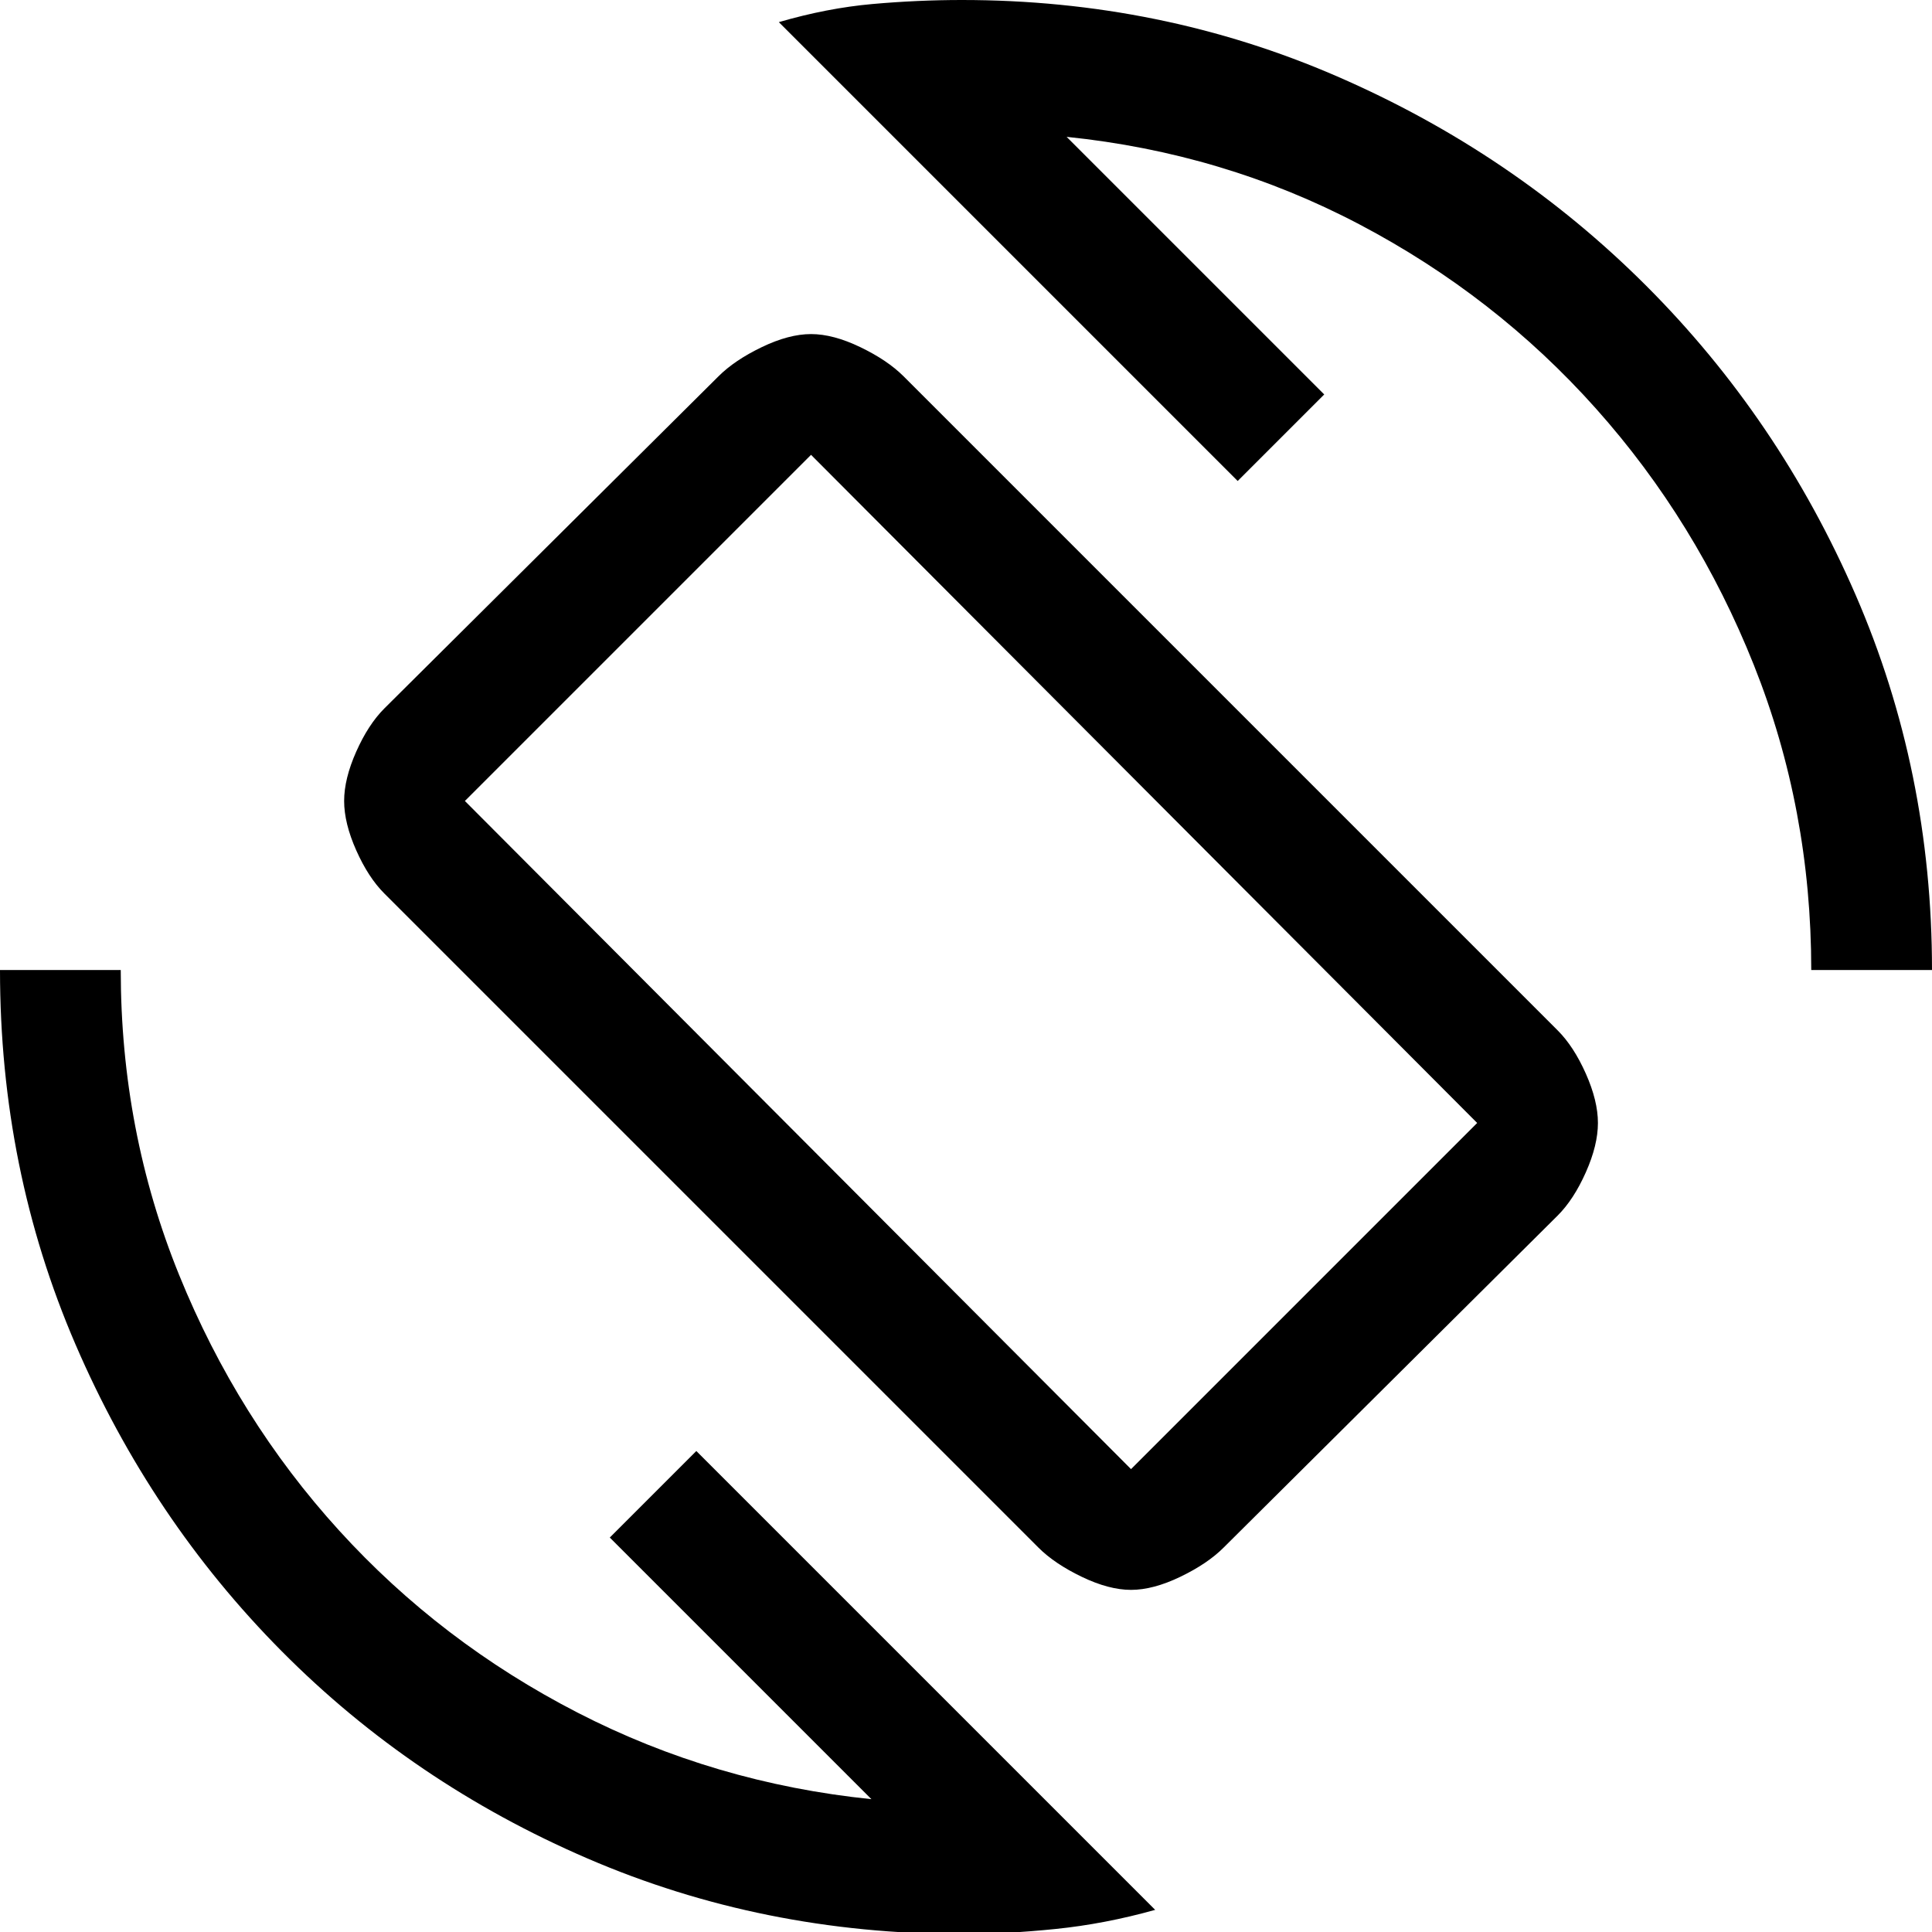
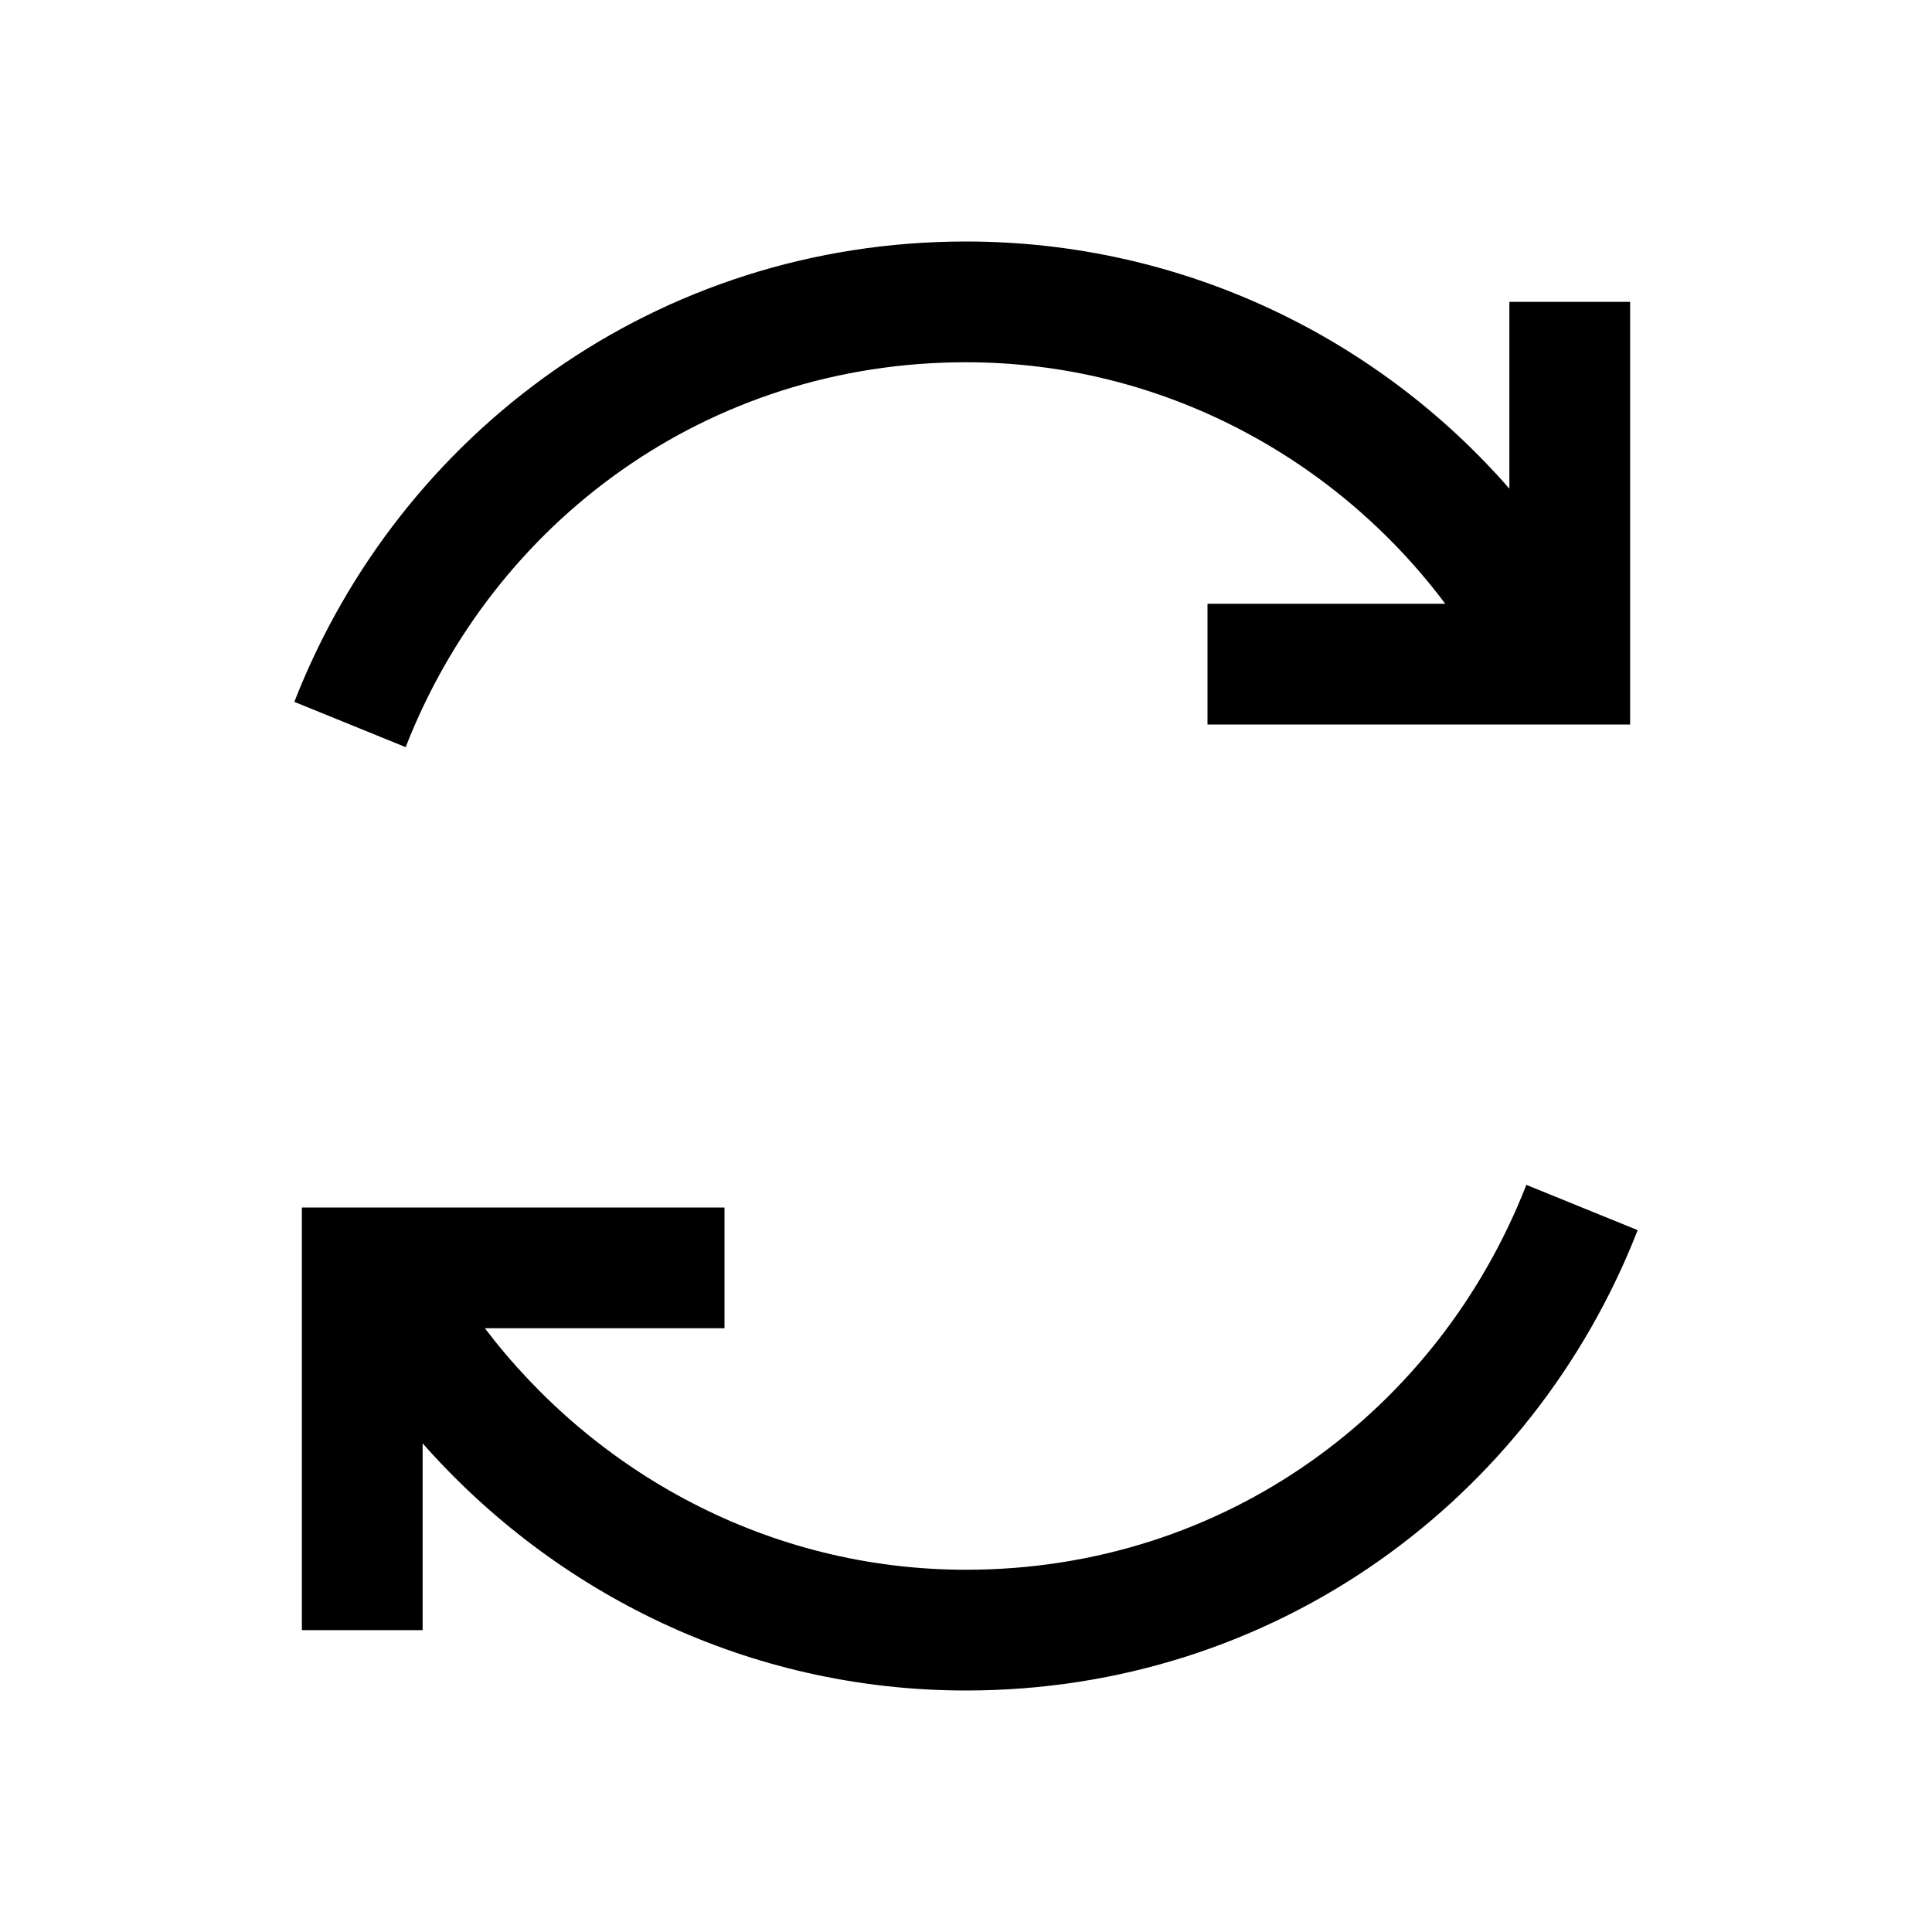
- <svg xmlns="http://www.w3.org/2000/svg" height="48" width="48">
-   <path d="M25.8 38.45 9.55 22.2q-.4-.4-.7-1.075-.3-.675-.3-1.225t.3-1.225q.3-.675.7-1.075l8.3-8.25q.4-.4 1.075-.725Q19.6 8.3 20.15 8.3t1.225.325q.675.325 1.075.725L38.7 25.6q.4.4.7 1.075.3.675.3 1.225t-.3 1.225q-.3.675-.7 1.075l-8.3 8.25q-.4.4-1.075.725-.675.325-1.225.325t-1.225-.325q-.675-.325-1.075-.725Zm2.3-1.95 8.6-8.6-16.55-16.6-8.6 8.6Zm-4.2 11.55q-4.95 0-9.3-1.875-4.35-1.875-7.6-5.15Q3.75 37.75 1.875 33.4T0 24.1h3q0 4 1.45 7.575t3.975 6.35Q10.95 40.8 14.35 42.55q3.4 1.75 7.3 2.15l-6.5-6.5 2.15-2.15 11.4 11.4q-1.25.35-2.475.475t-2.325.125ZM45 24.1q0-4-1.425-7.575T39.65 10.15q-2.5-2.8-5.875-4.575Q30.4 3.8 26.5 3.4l6.4 6.4-2.15 2.15L19.35.55Q20.55.2 21.675.1 22.8 0 23.9 0q4.95 0 9.325 1.9Q37.6 3.8 40.9 7.1q3.3 3.3 5.2 7.675Q48 19.15 48 24.1Zm-20.85-.2Z" />
+ <svg xmlns="http://www.w3.org/2000/svg" viewBox="0 0 32 32">
+   <path d="M 16 4 C 10.887 4 6.617 7.16 4.875 11.625 L 6.719 12.375 C 8.176 8.641 11.711 6 16 6 C 19.242 6 22.133 7.59 23.938 10 L 20 10 L 20 12 L 27 12 L 27 5 L 25 5 L 25 8.094 C 22.809 5.582 19.57 4 16 4 Z M 25.281 19.625 C 23.824 23.359 20.289 26 16 26 C 12.723 26 9.844 24.387 8.031 22 L 12 22 L 12 20 L 5 20 L 5 27 L 7 27 L 7 23.906 C 9.188 26.387 12.395 28 16 28 C 21.113 28 25.383 24.84 27.125 20.375 Z" />
</svg>
